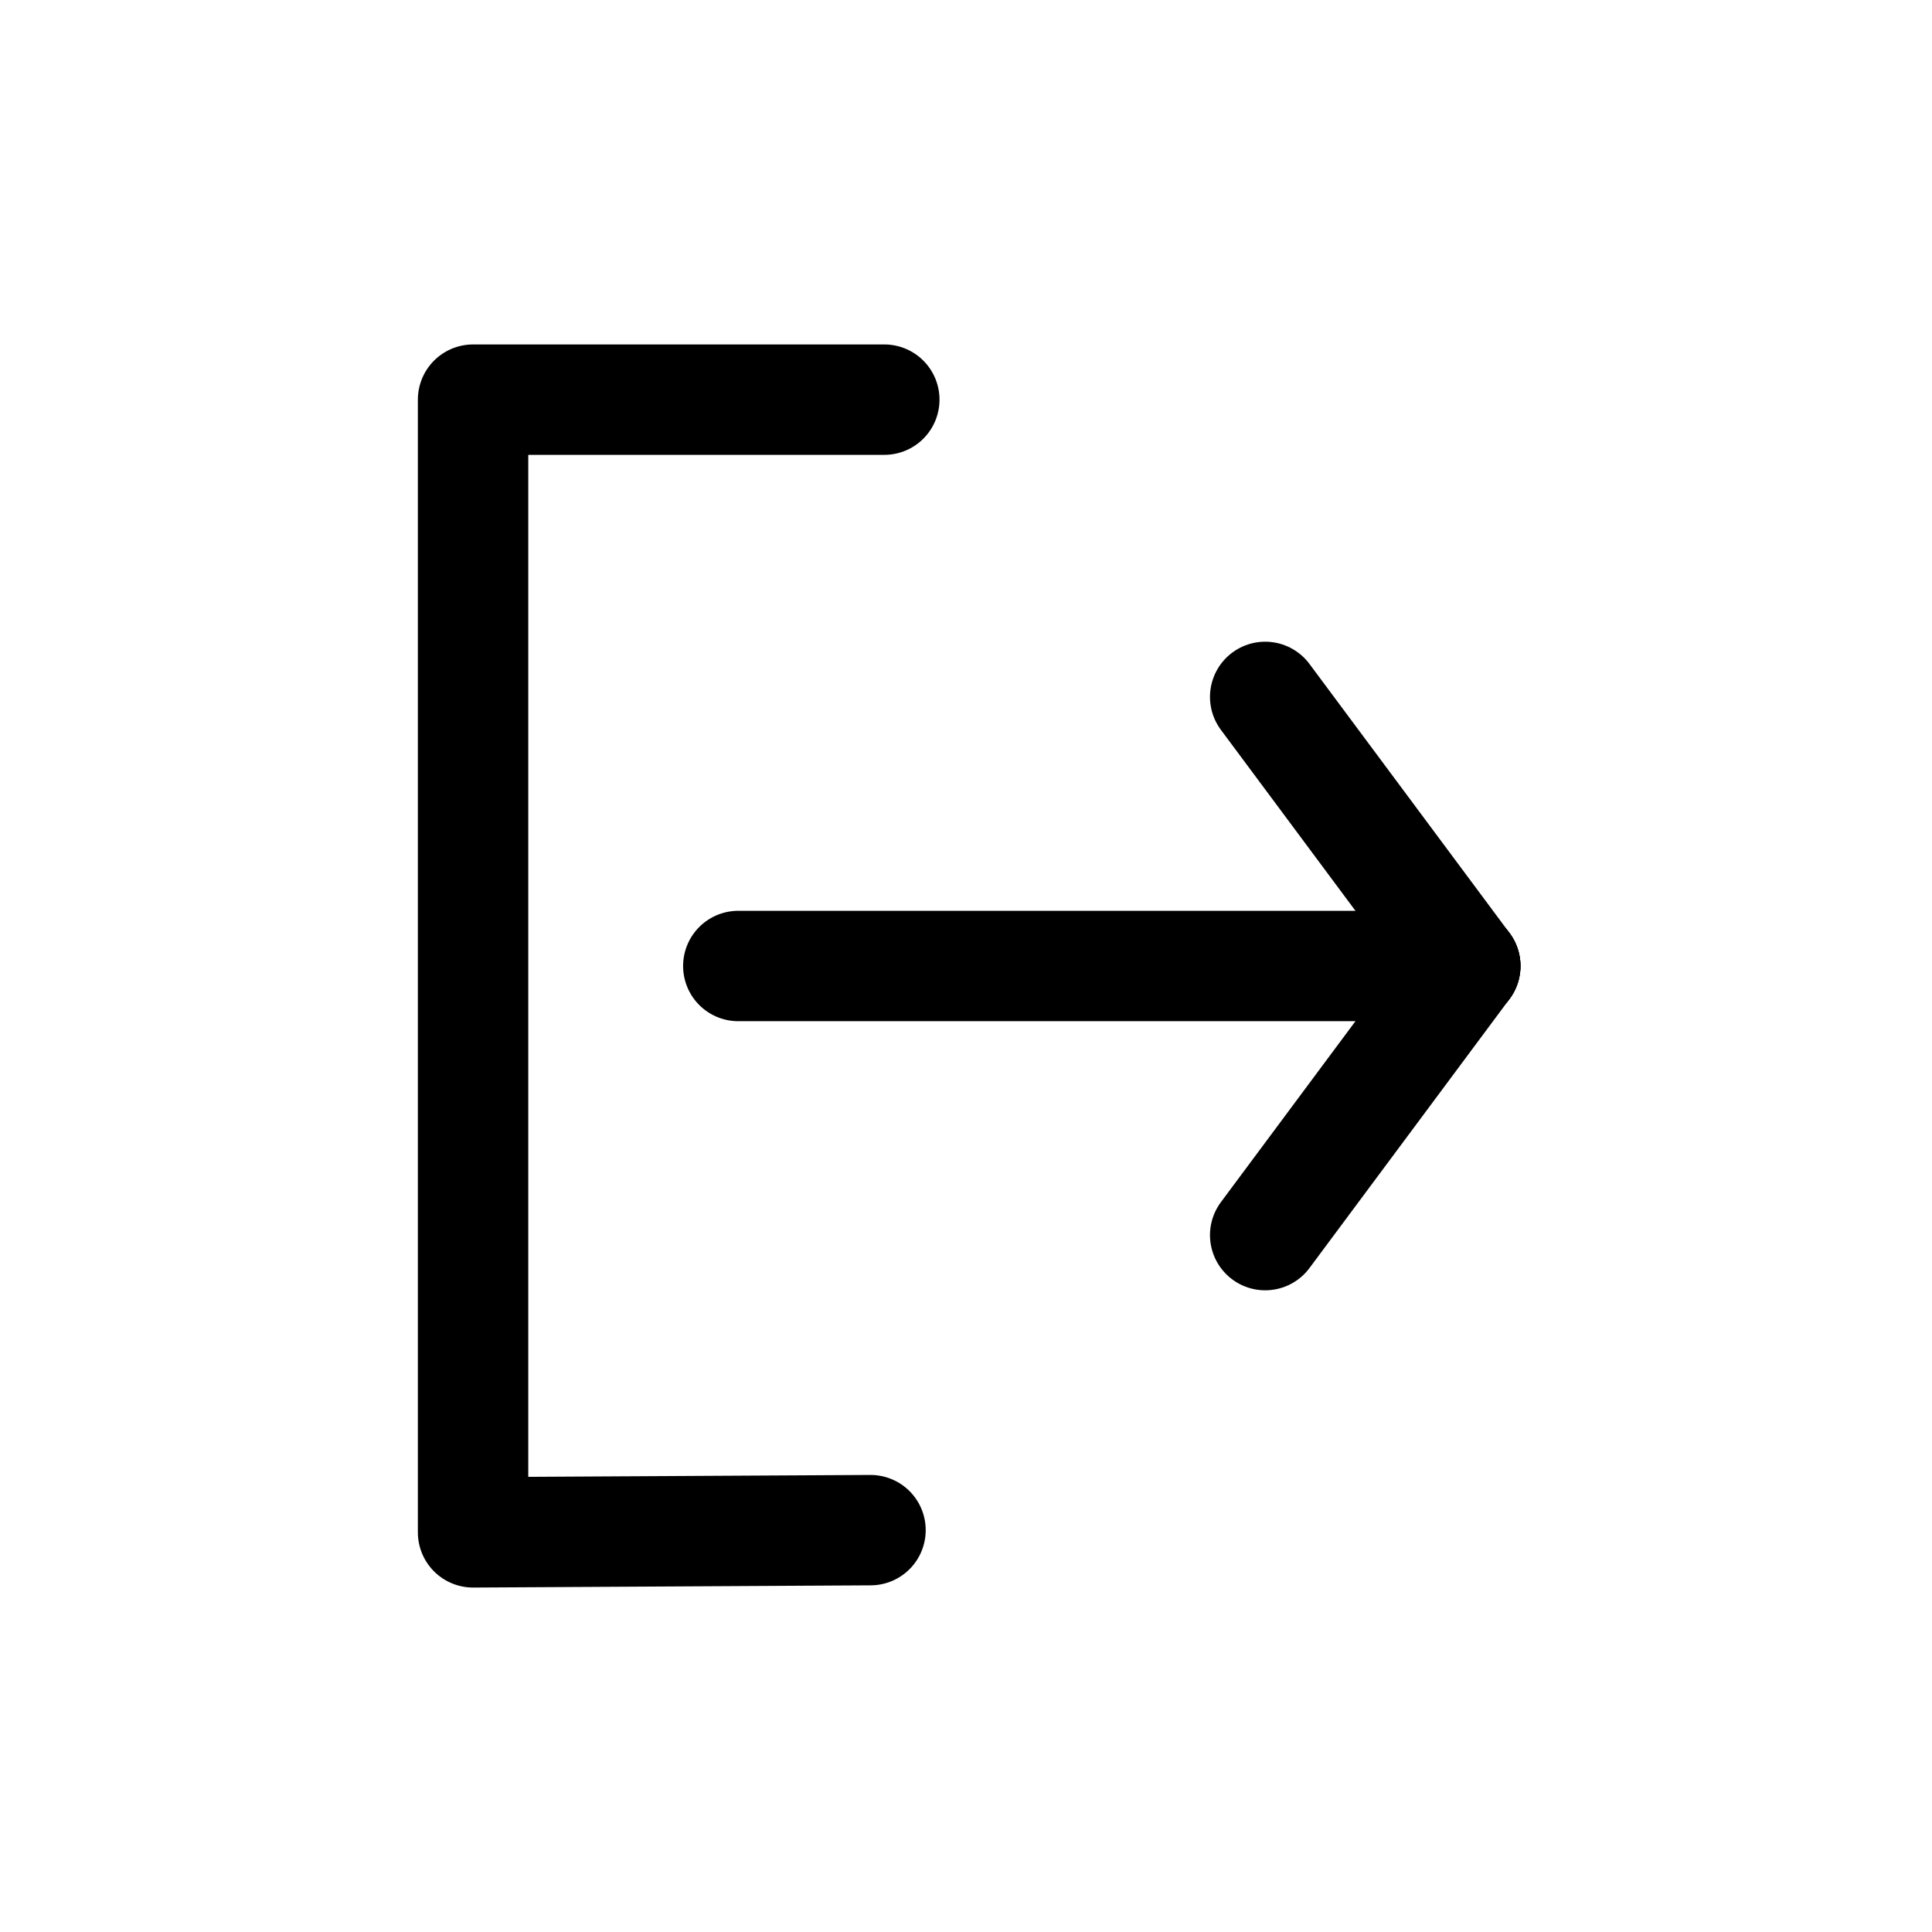
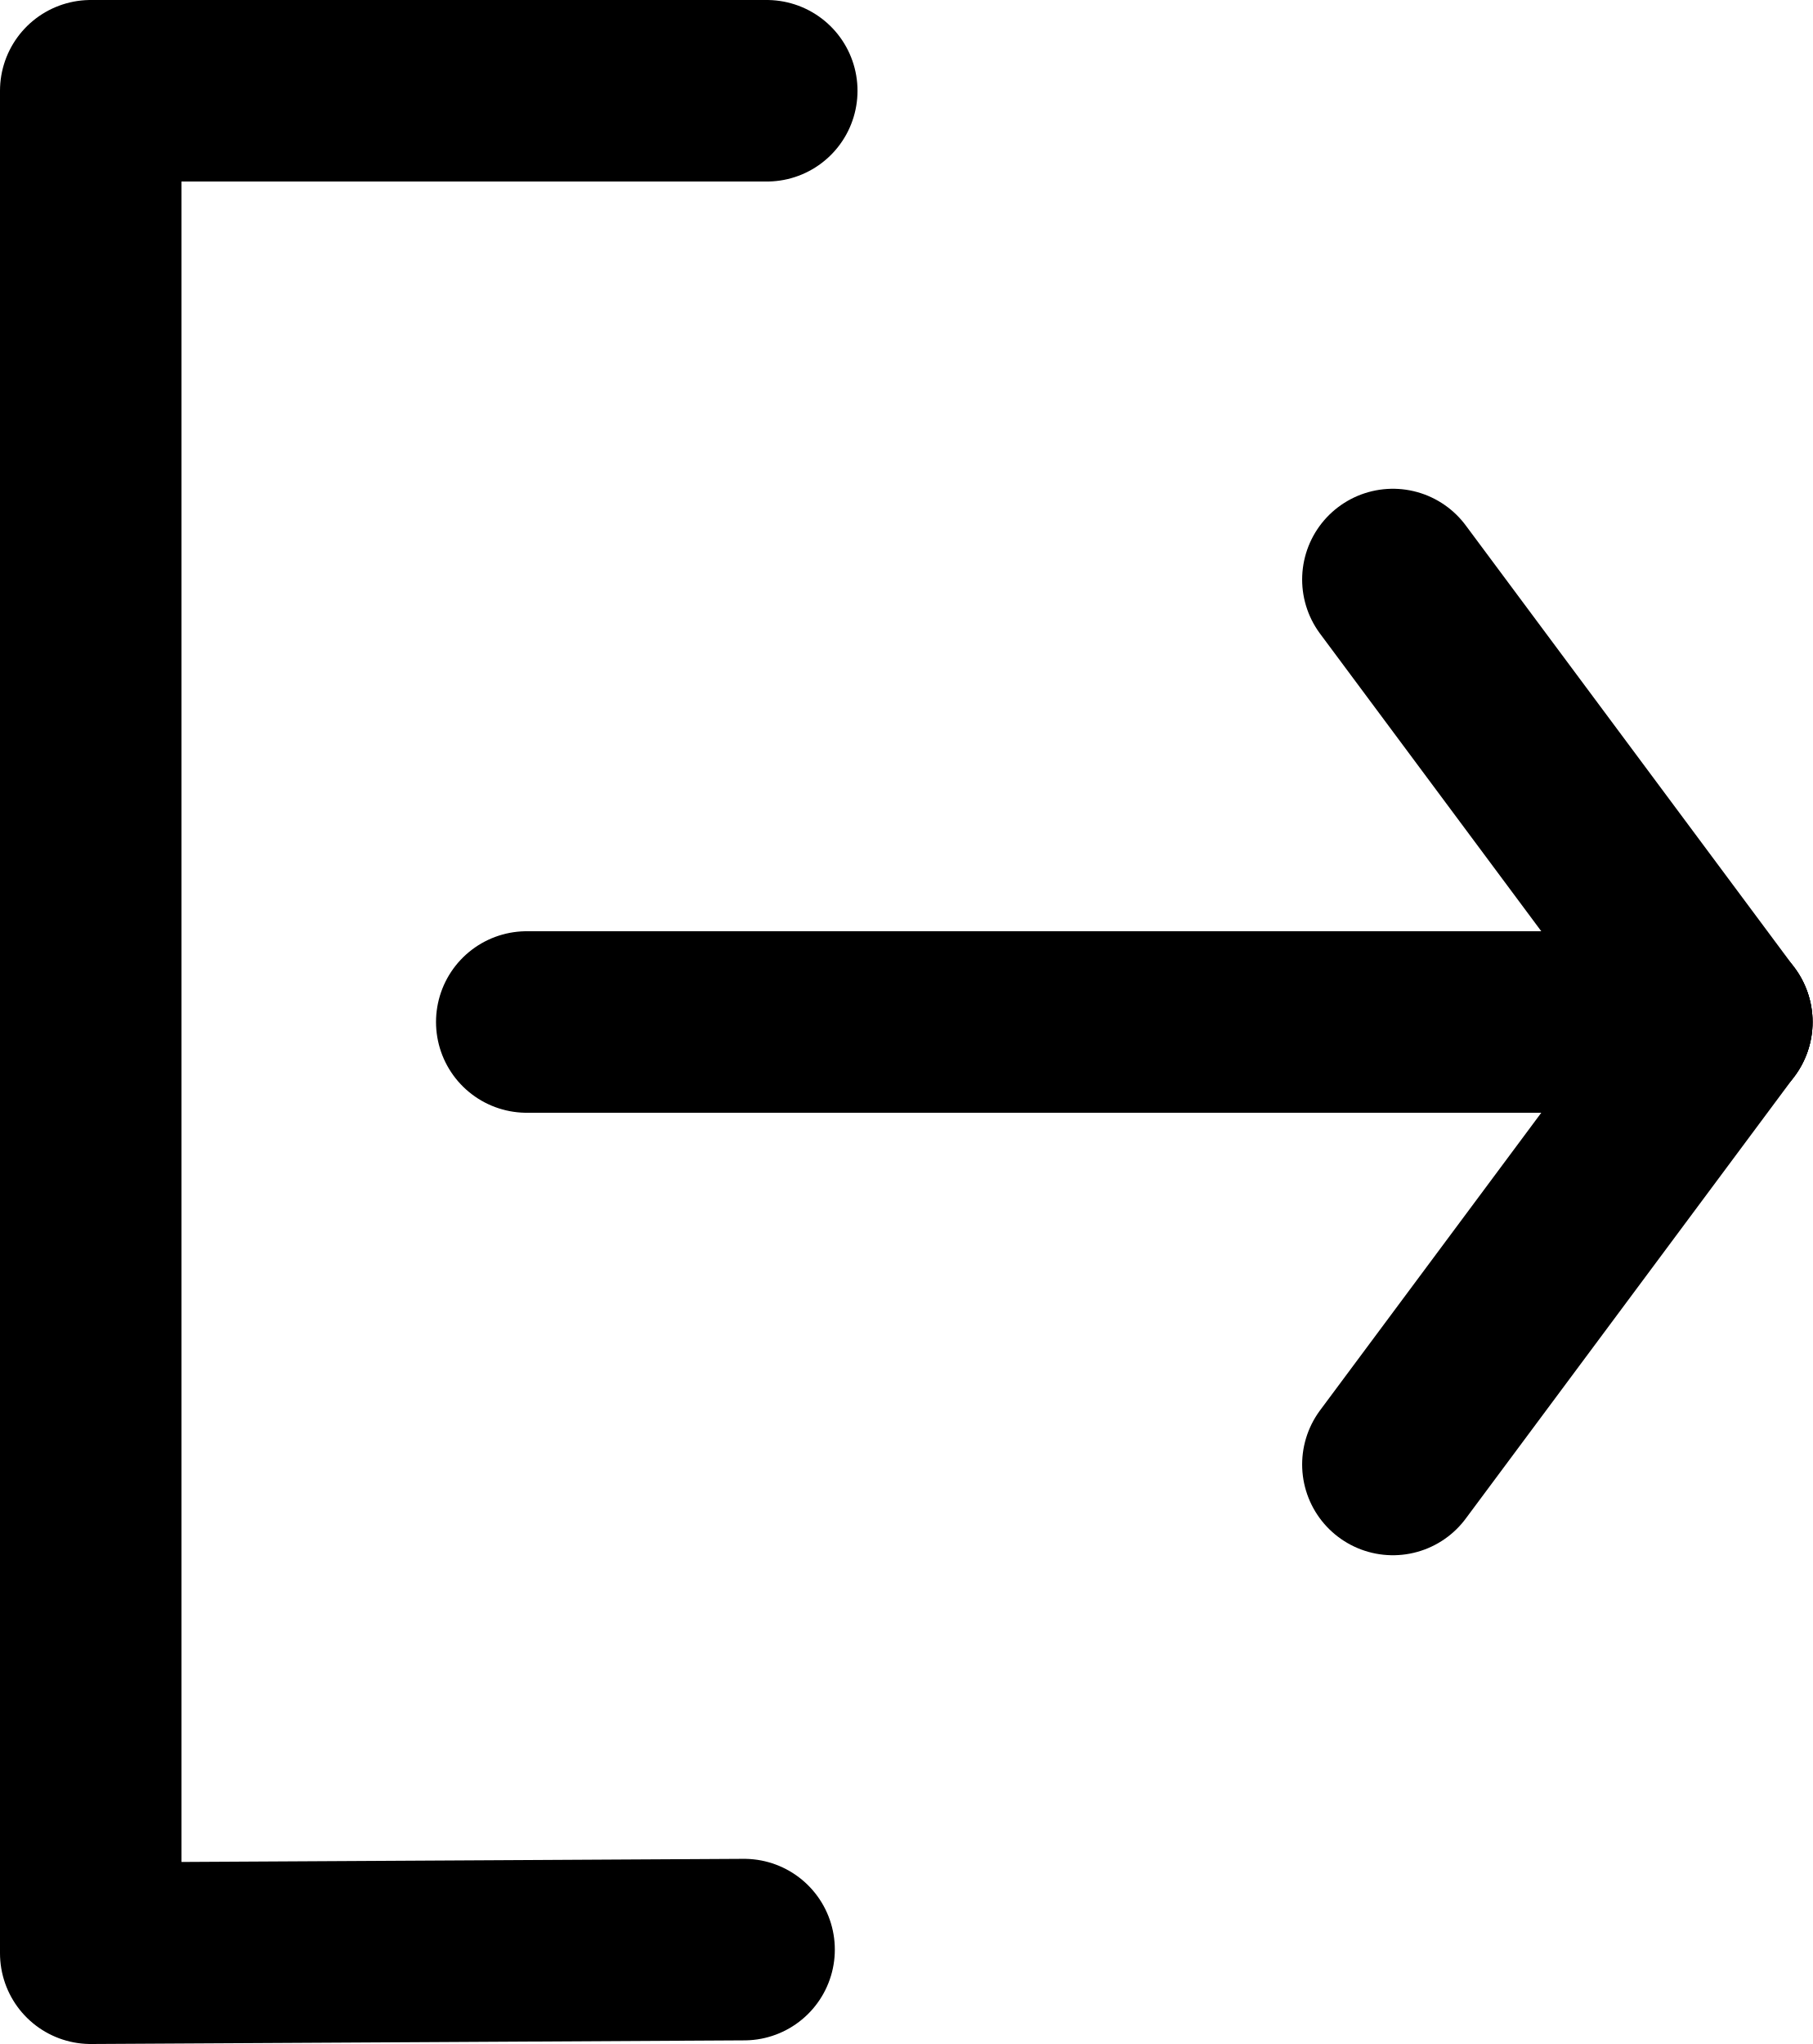
- <svg xmlns="http://www.w3.org/2000/svg" id="Ebene_2" viewBox="0 0 70 70">
-   <defs>
-     <style>
+ <svg xmlns="http://www.w3.org/2000/svg" id="Ebene_2" viewBox="0 0 39.95 45.04" version="1.1" width="39.95" height="45.04">
+   <defs id="defs1">
+     <style id="style1">
            .cls-1{stroke-linejoin:round;}.cls-1,.cls-2{fill:none;stroke:#000;stroke-linecap:round;stroke-width:4px;}.cls-2{stroke-miterlimit:10;}
        </style>
  </defs>
-   <path class="cls-2" d="M26.75,35h26.34" />
-   <path class="cls-2" d="M45.84,25.25l7.25,9.75" />
-   <path class="cls-2" d="M45.84,44.75l7.25-9.75" />
-   <path class="cls-1" d="M31.54,55.44l-14.4.08V14.48s14.9,0,14.9,0" />
+   <path class="cls-2" d="M 11.61,22.52 H 37.95" id="path1" />
+   <path class="cls-2" d="m 30.7,12.77 7.25,9.75" id="path2" />
+   <path class="cls-2" d="m 30.7,32.27 7.25,-9.75" id="path3" />
+   <path class="cls-1" d="M 16.4,42.96 2,43.04 V 2 c 0,0 14.9,0 14.9,0" id="path4" />
</svg>
